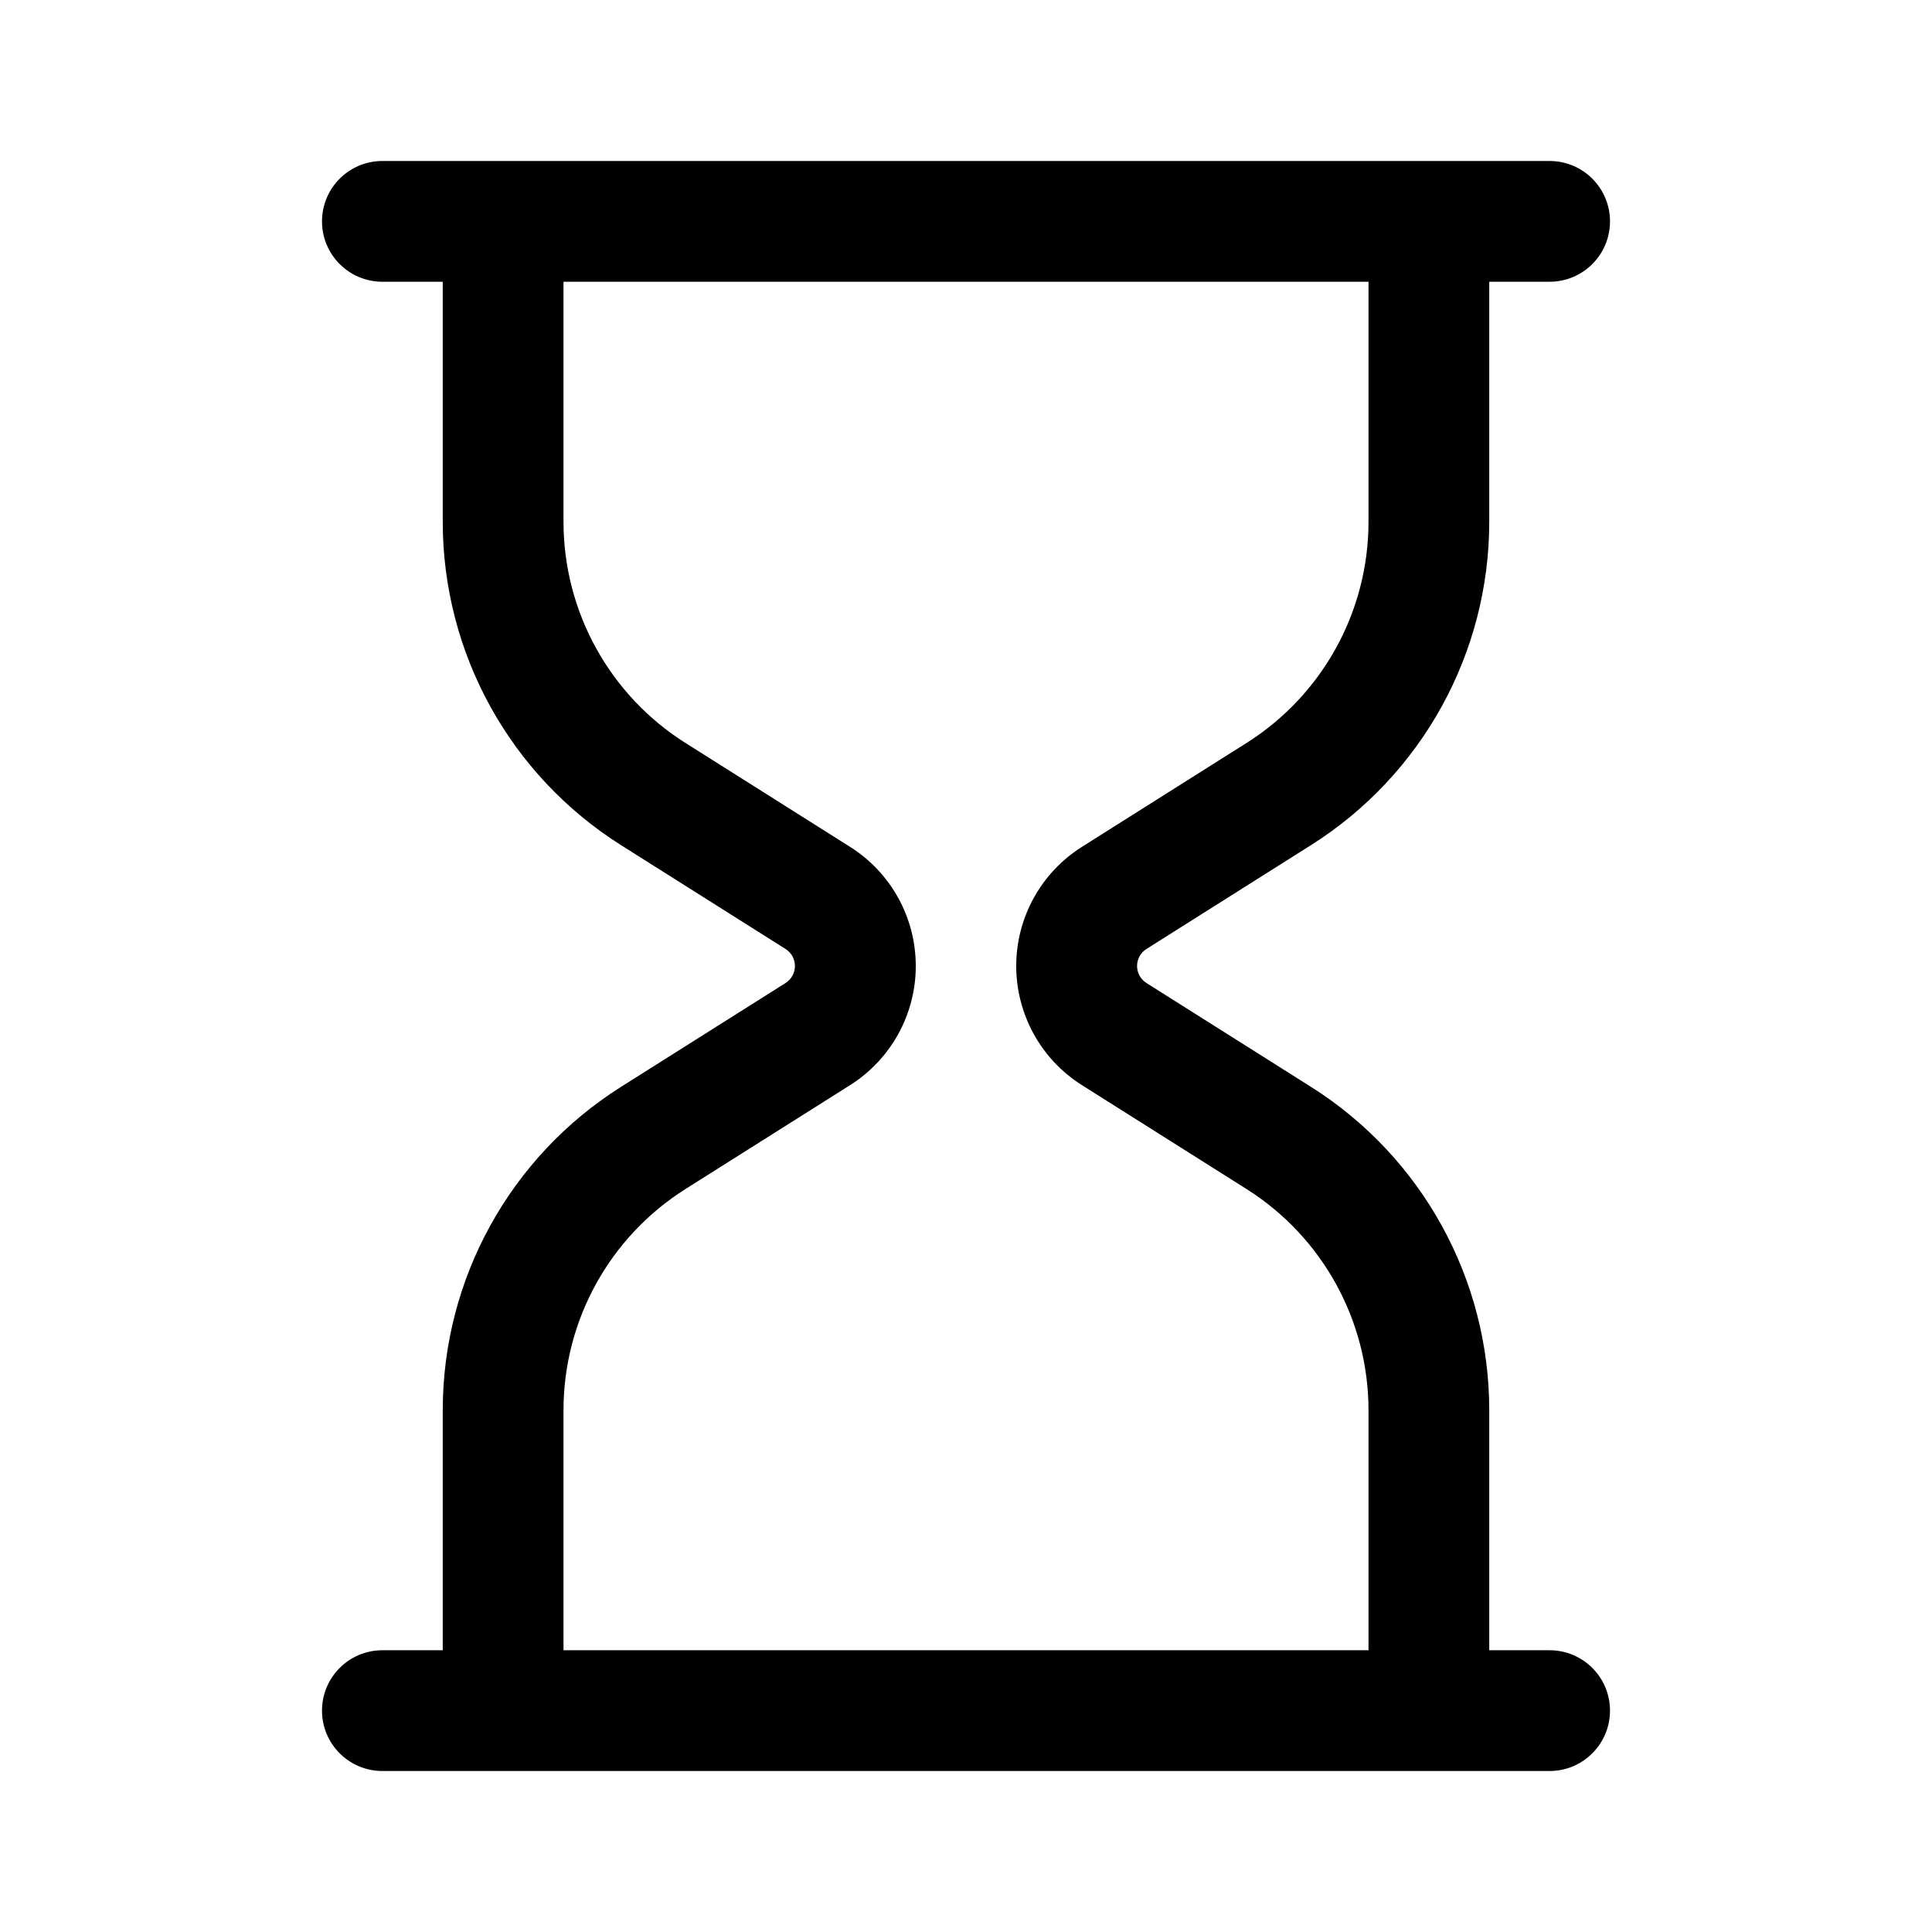
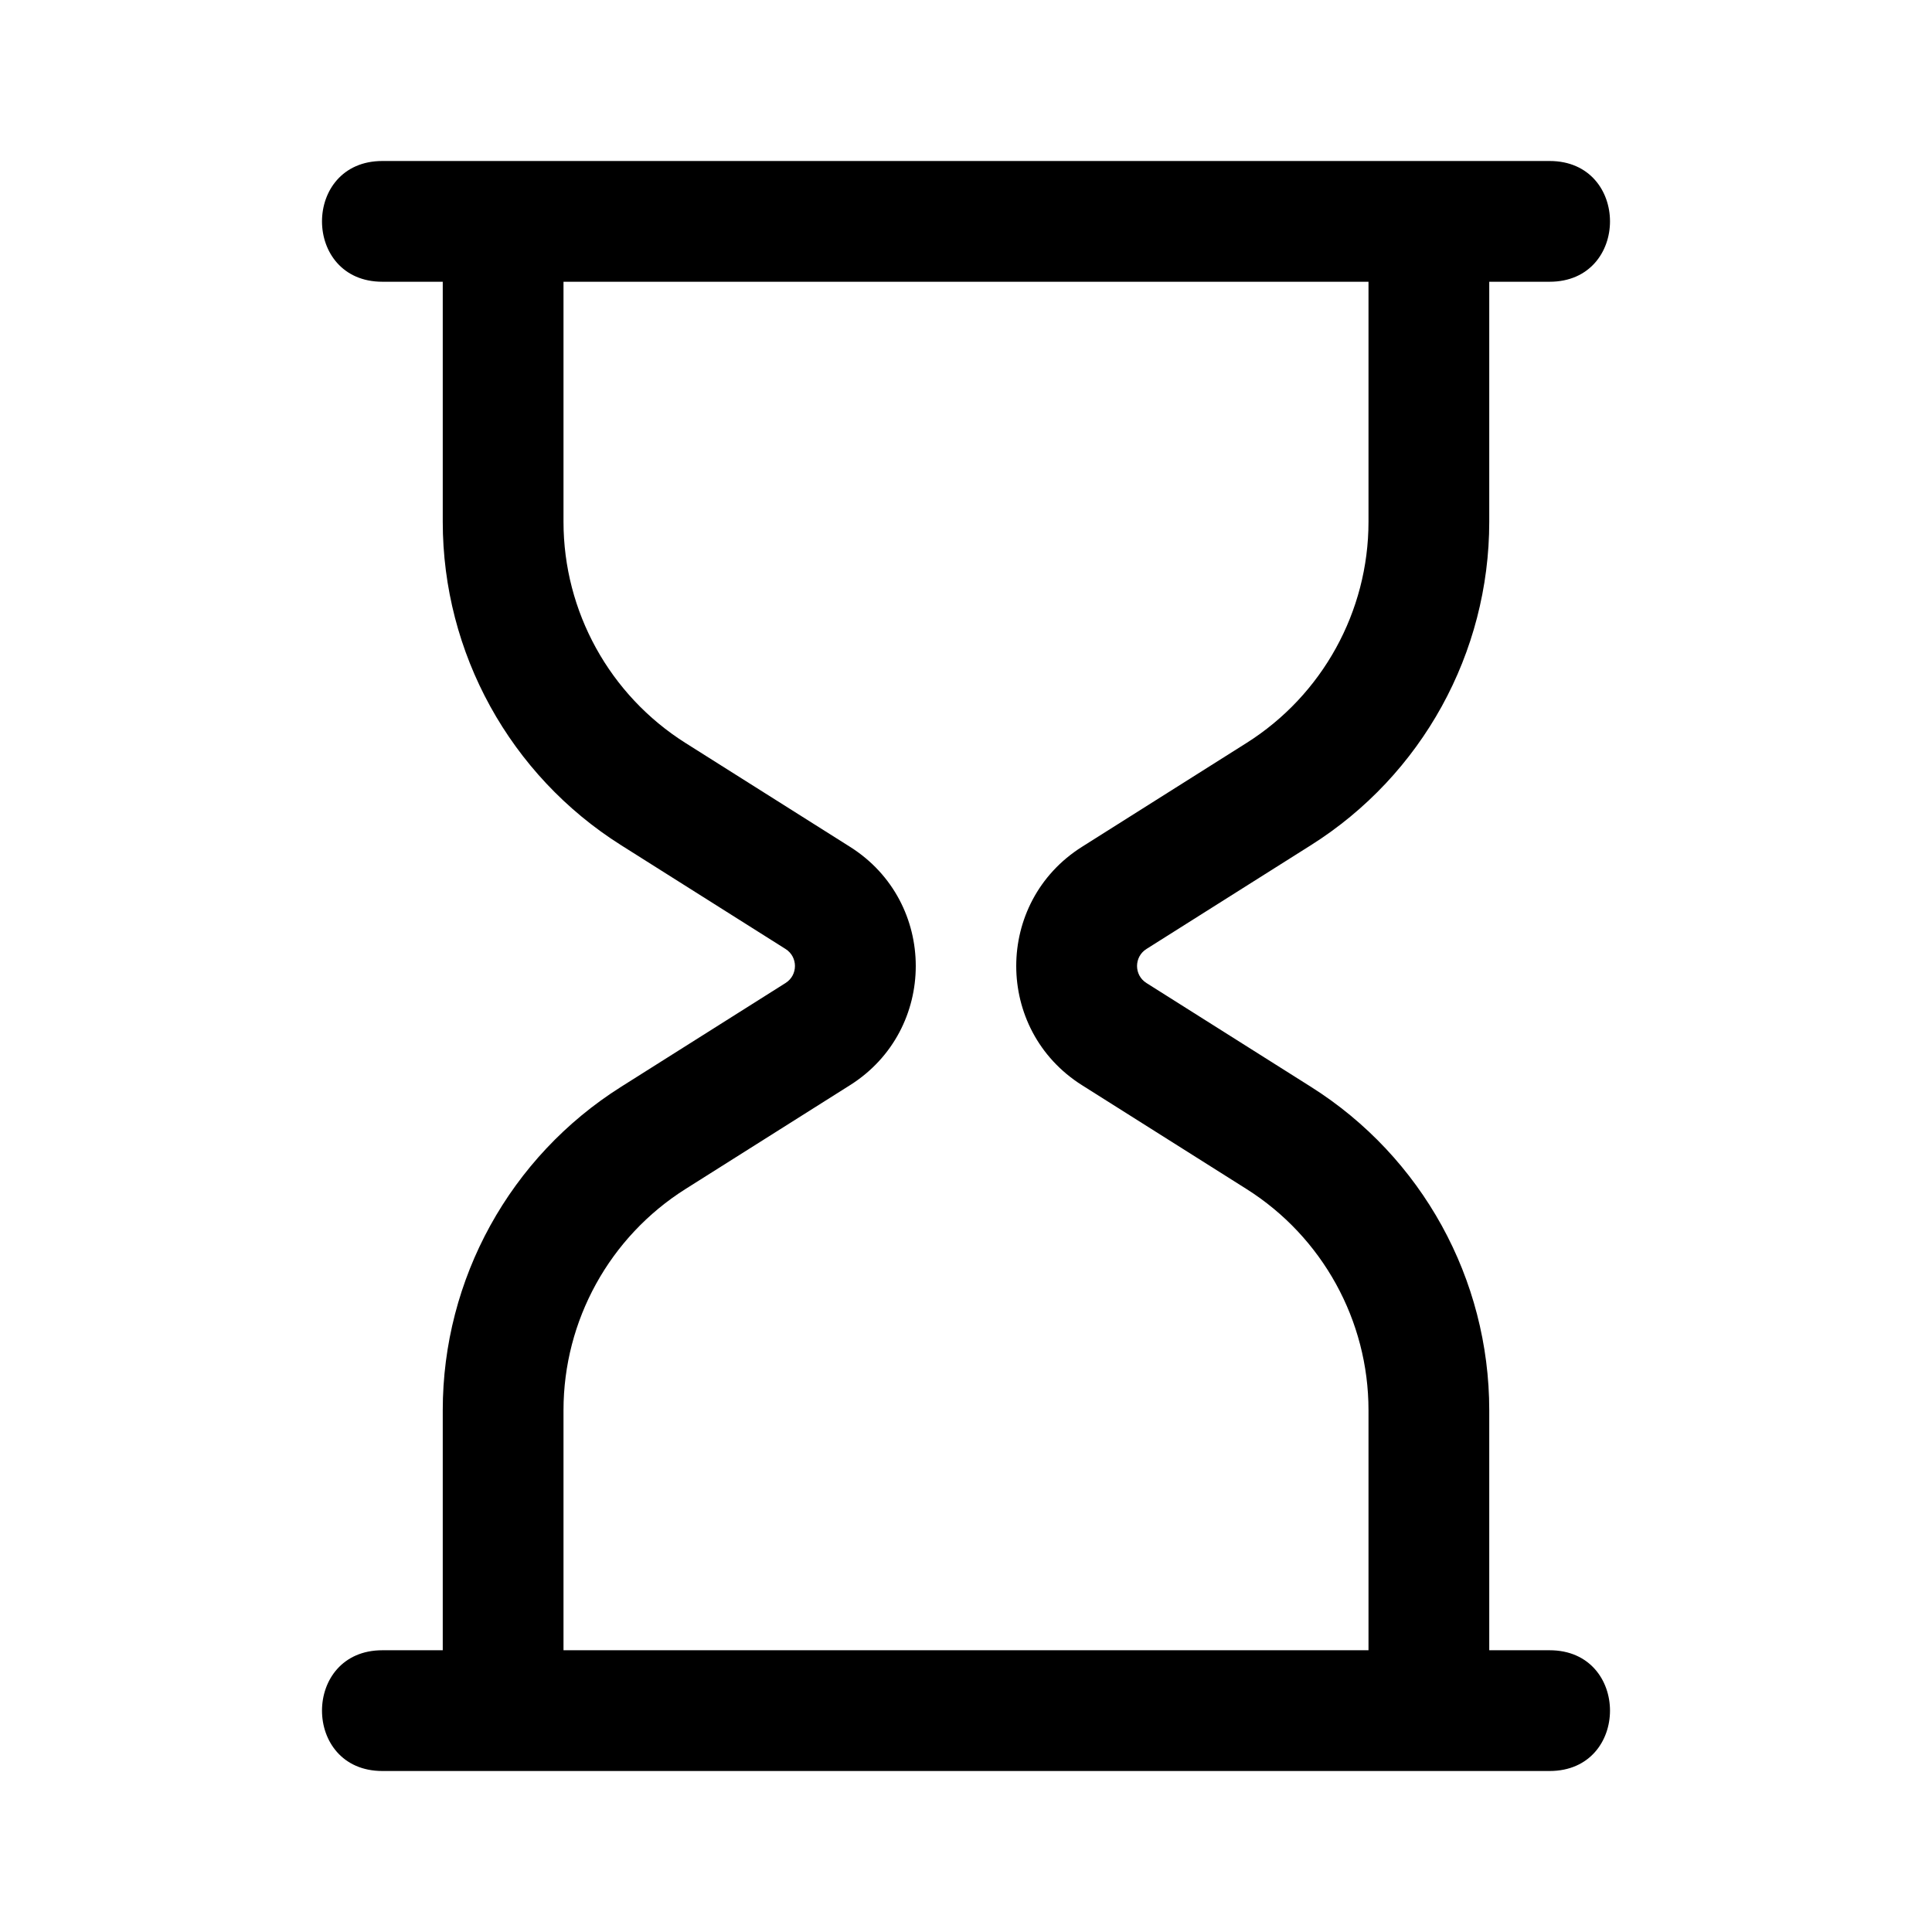
- <svg xmlns="http://www.w3.org/2000/svg" width="24" height="24" viewBox="0 0 24 24">
-   <path fill-rule="evenodd" d="M4.75 2a.75.75 0 000 1.5h.75v2.982a4.75 4.75 0 002.215 4.017l2.044 1.29a.25.25 0 010 .422l-2.044 1.29A4.75 4.75 0 005.5 17.518V20.5h-.75a.75.75 0 000 1.5h14.5a.75.75 0 000-1.5h-.75v-2.982a4.75 4.75 0 00-2.215-4.017l-2.044-1.29a.25.25 0 010-.422l2.044-1.29A4.75 4.75 0 0018.5 6.482V3.5h.75a.75.75 0 000-1.5H4.75zM17 3.5H7v2.982A3.25 3.25 0 008.516 9.23l2.044 1.29a1.75 1.75 0 010 2.96l-2.044 1.29A3.25 3.25 0 007 17.518V20.5h10v-2.982a3.25 3.25 0 00-1.516-2.748l-2.044-1.29a1.75 1.75 0 010-2.96l2.044-1.29A3.25 3.25 0 0017 6.482V3.5z" />
+ <svg xmlns="http://www.w3.org/2000/svg" width="24" height="24" viewBox="0 0 24 24" version="1.1" id="svg13980">
+   <defs id="defs13984" />
+   <path fill-rule="evenodd" d="m 4.75,2 c -1,0 -1,1.5 0,1.5 H 5.5 v 2.982 c -6e-7,1.63 0.836,3.147 2.215,4.017 l 2.044,1.29 c 0.155,0.098 0.155,0.324 0,0.422 l -2.044,1.29 C 6.336,14.371 5.5,15.888 5.5,17.518 V 20.5 H 4.75 c -1,0 -1,1.5 0,1.5 h 14.5 c 1,0 1,-1.5 0,-1.5 H 18.5 v -2.982 c 1e-6,-1.63 -0.836,-3.147 -2.215,-4.017 l -2.044,-1.29 c -0.155,-0.098 -0.155,-0.324 0,-0.422 l 2.044,-1.29 C 17.664,9.629 18.5,8.112 18.5,6.482 V 3.5 h 0.75 c 1,0 1,-1.5 0,-1.5 z M 17,6.482 c -2.65e-4,1.115 -0.573,2.153 -1.516,2.748 l -2.044,1.29 c -1.088,0.687 -1.088,2.273 0,2.96 l 2.044,1.29 c 0.943,0.595 1.516,1.633 1.516,2.748 V 20.5 H 7 v -2.982 c 2.648e-4,-1.115 0.573,-2.153 1.516,-2.748 l 2.044,-1.29 c 1.088,-0.687 1.088,-2.273 0,-2.96 L 8.516,9.23 C 7.573,8.635 7,7.597 7,6.482 V 3.5 h 10 z" id="path13978" />
</svg>
